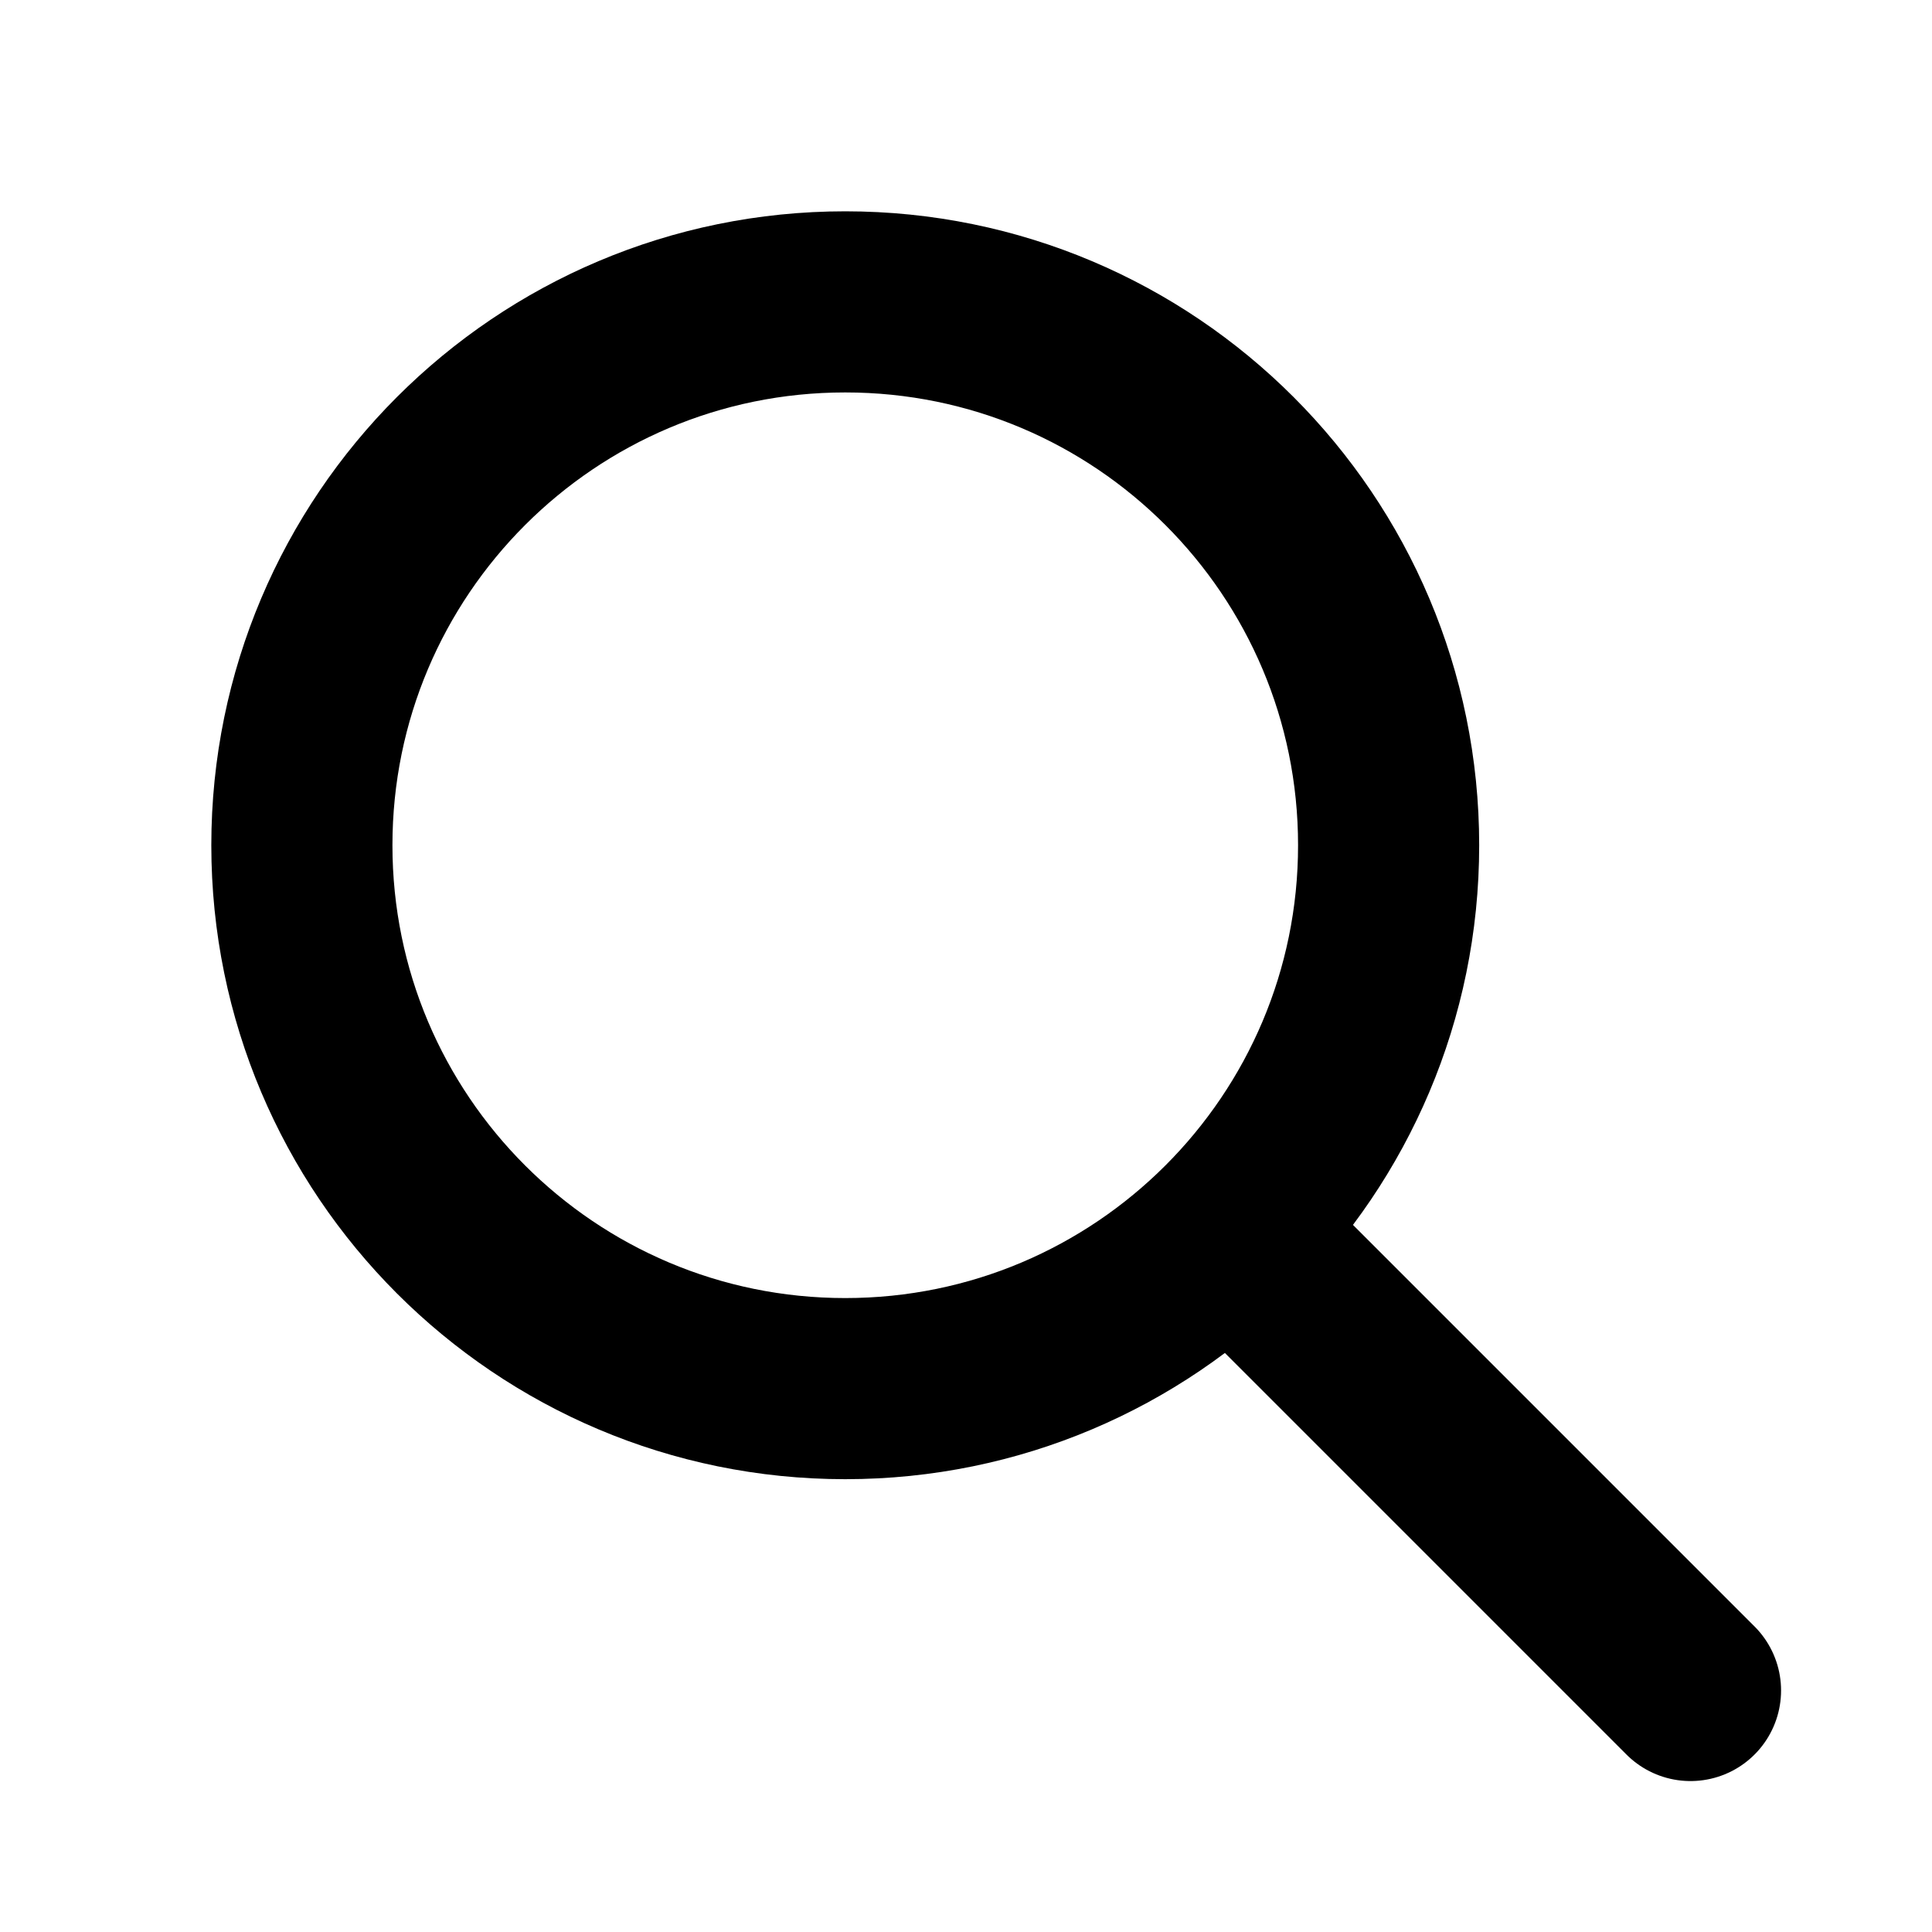
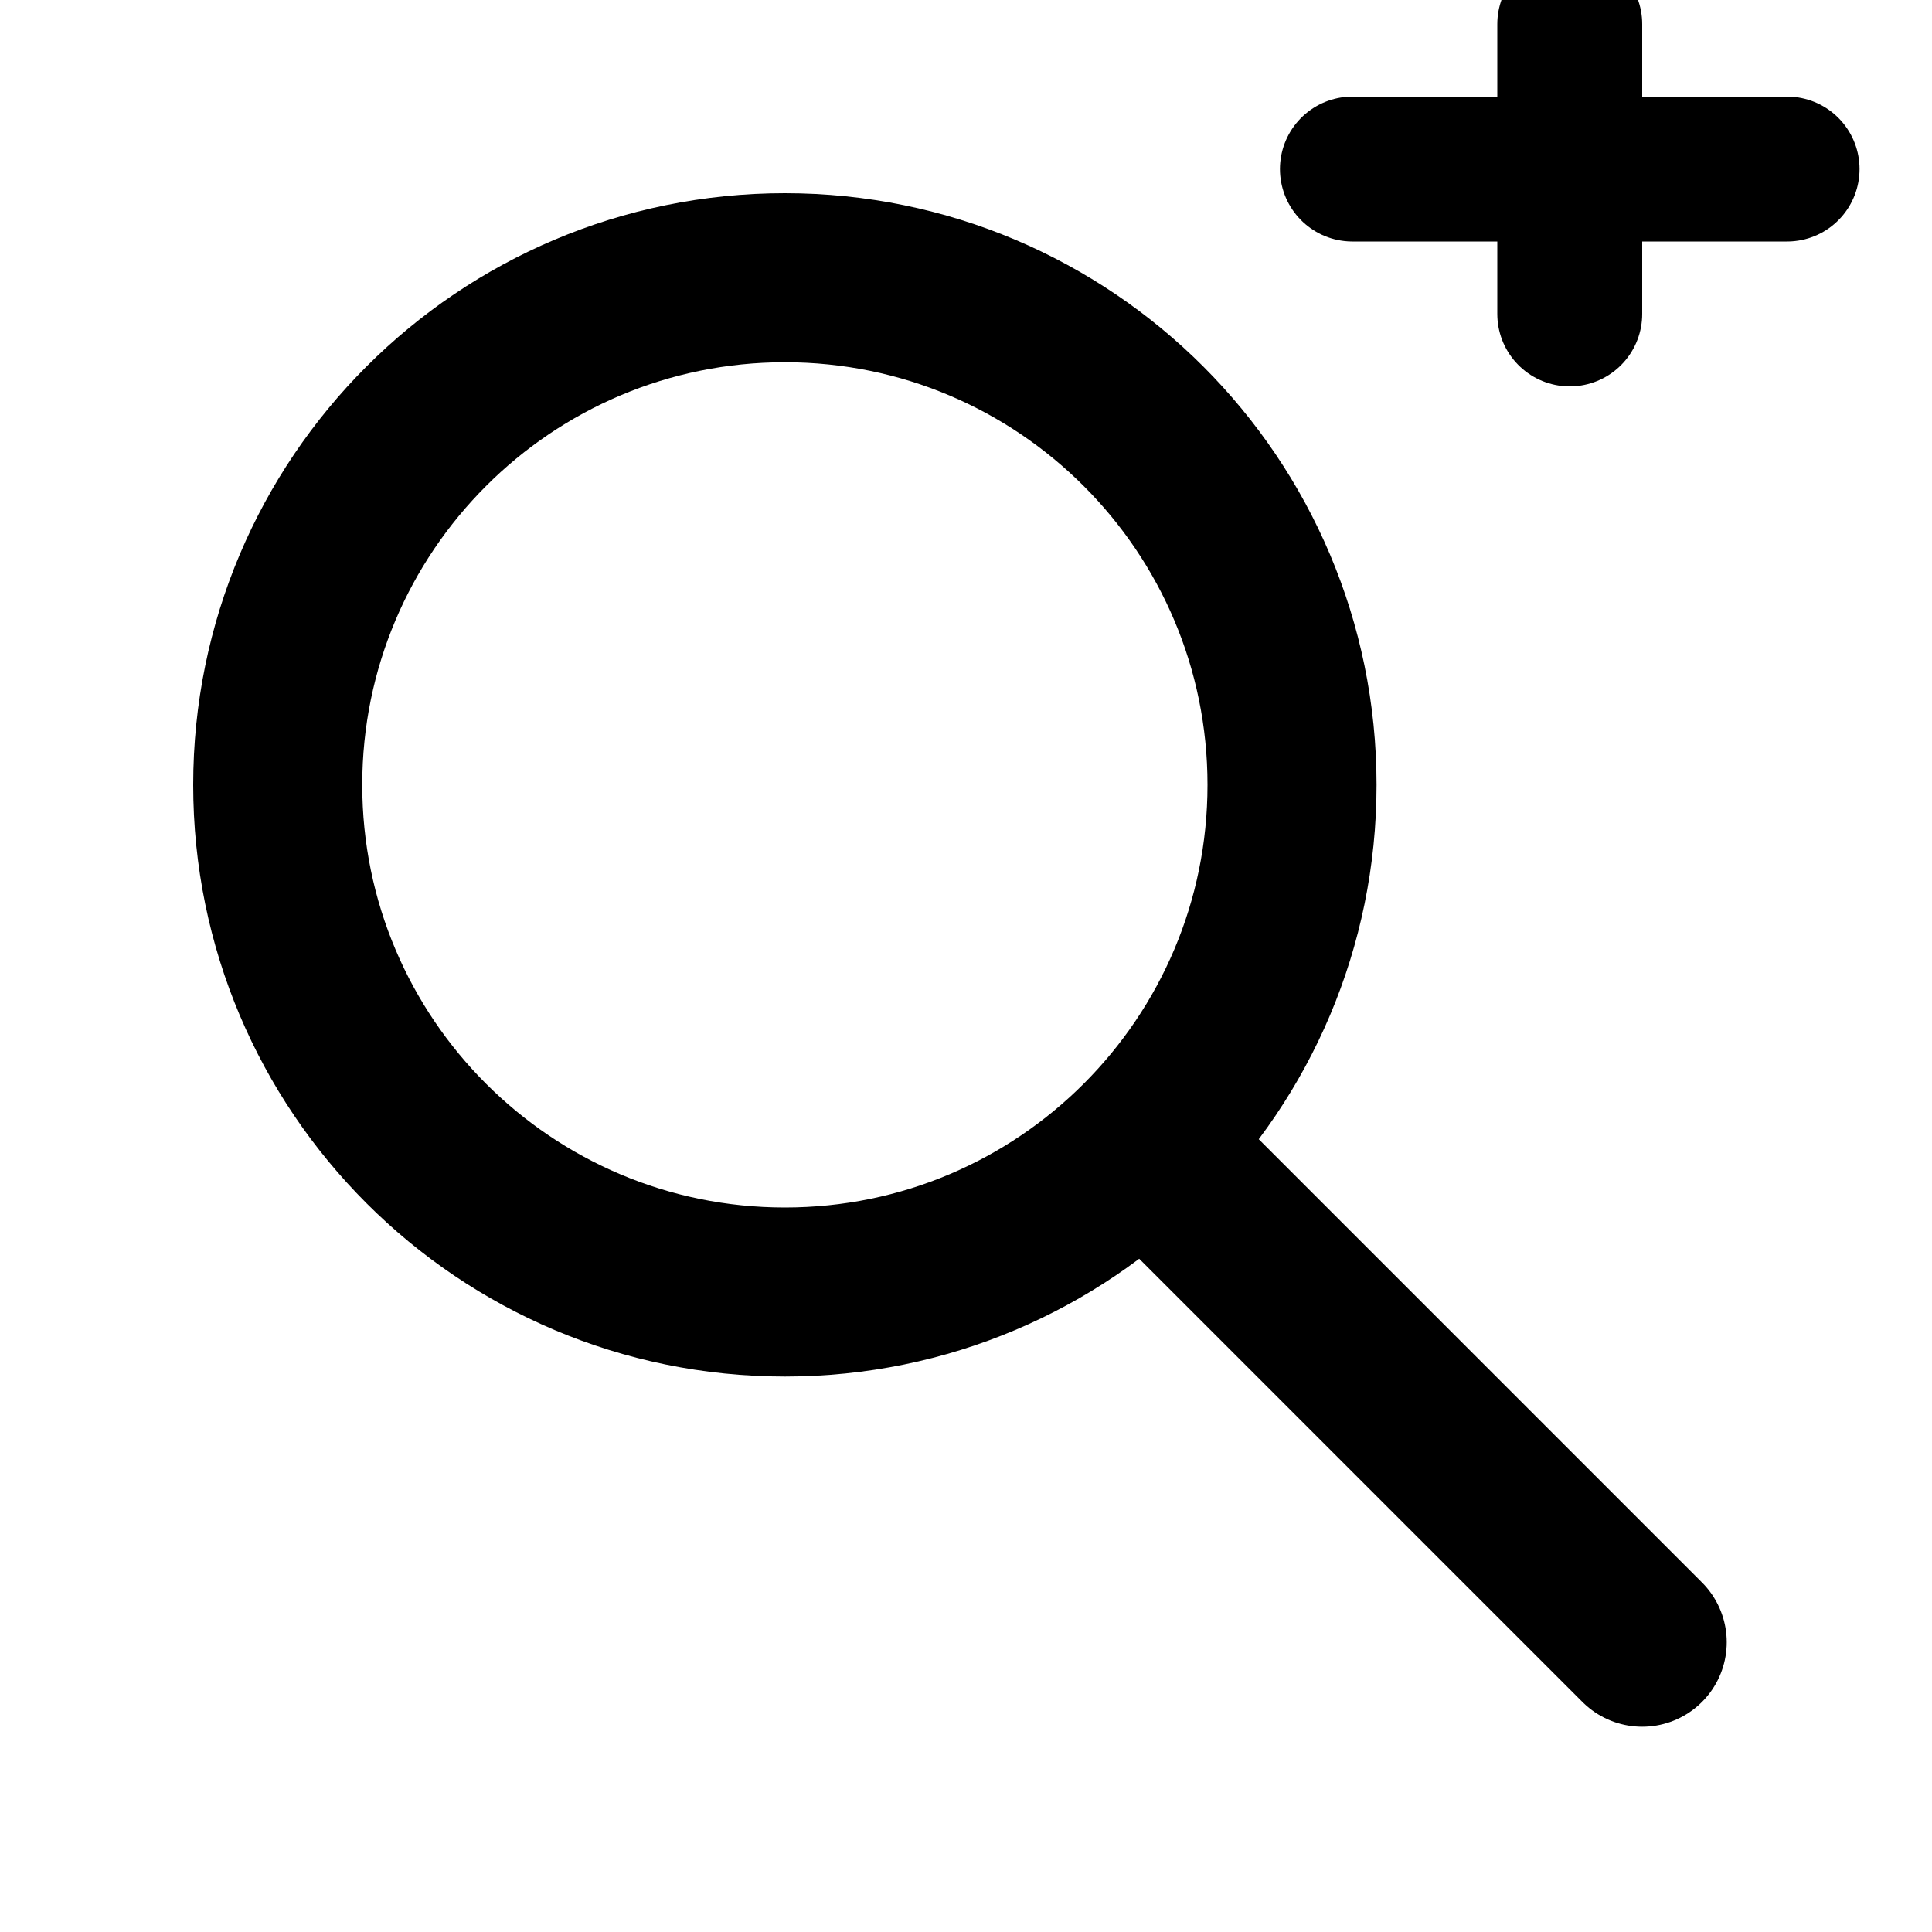
<svg xmlns="http://www.w3.org/2000/svg" width="16" height="16" viewBox="0 0 16 16">
-   <circle cx="7" cy="7" r="4.5" fill="none" stroke="currentColor" stroke-width="1.5" />
-   <path d="M10.5 10.5L14 14" stroke="currentColor" stroke-width="1.5" stroke-linecap="round" />
+   <circle cx="6.5" cy="6.5" r="4.2" fill="none" stroke="currentColor" stroke-width="1.4" />
+   <path d="M9.7 9.7L13.6 13.6" stroke="currentColor" stroke-width="1.4" stroke-linecap="round" />
+   <path d="M11.2 1.4H14.8" stroke="currentColor" stroke-width="1.2" stroke-linecap="round" />
+   <path d="M13 0.2V2.6" stroke="currentColor" stroke-width="1.2" stroke-linecap="round" />
</svg>
